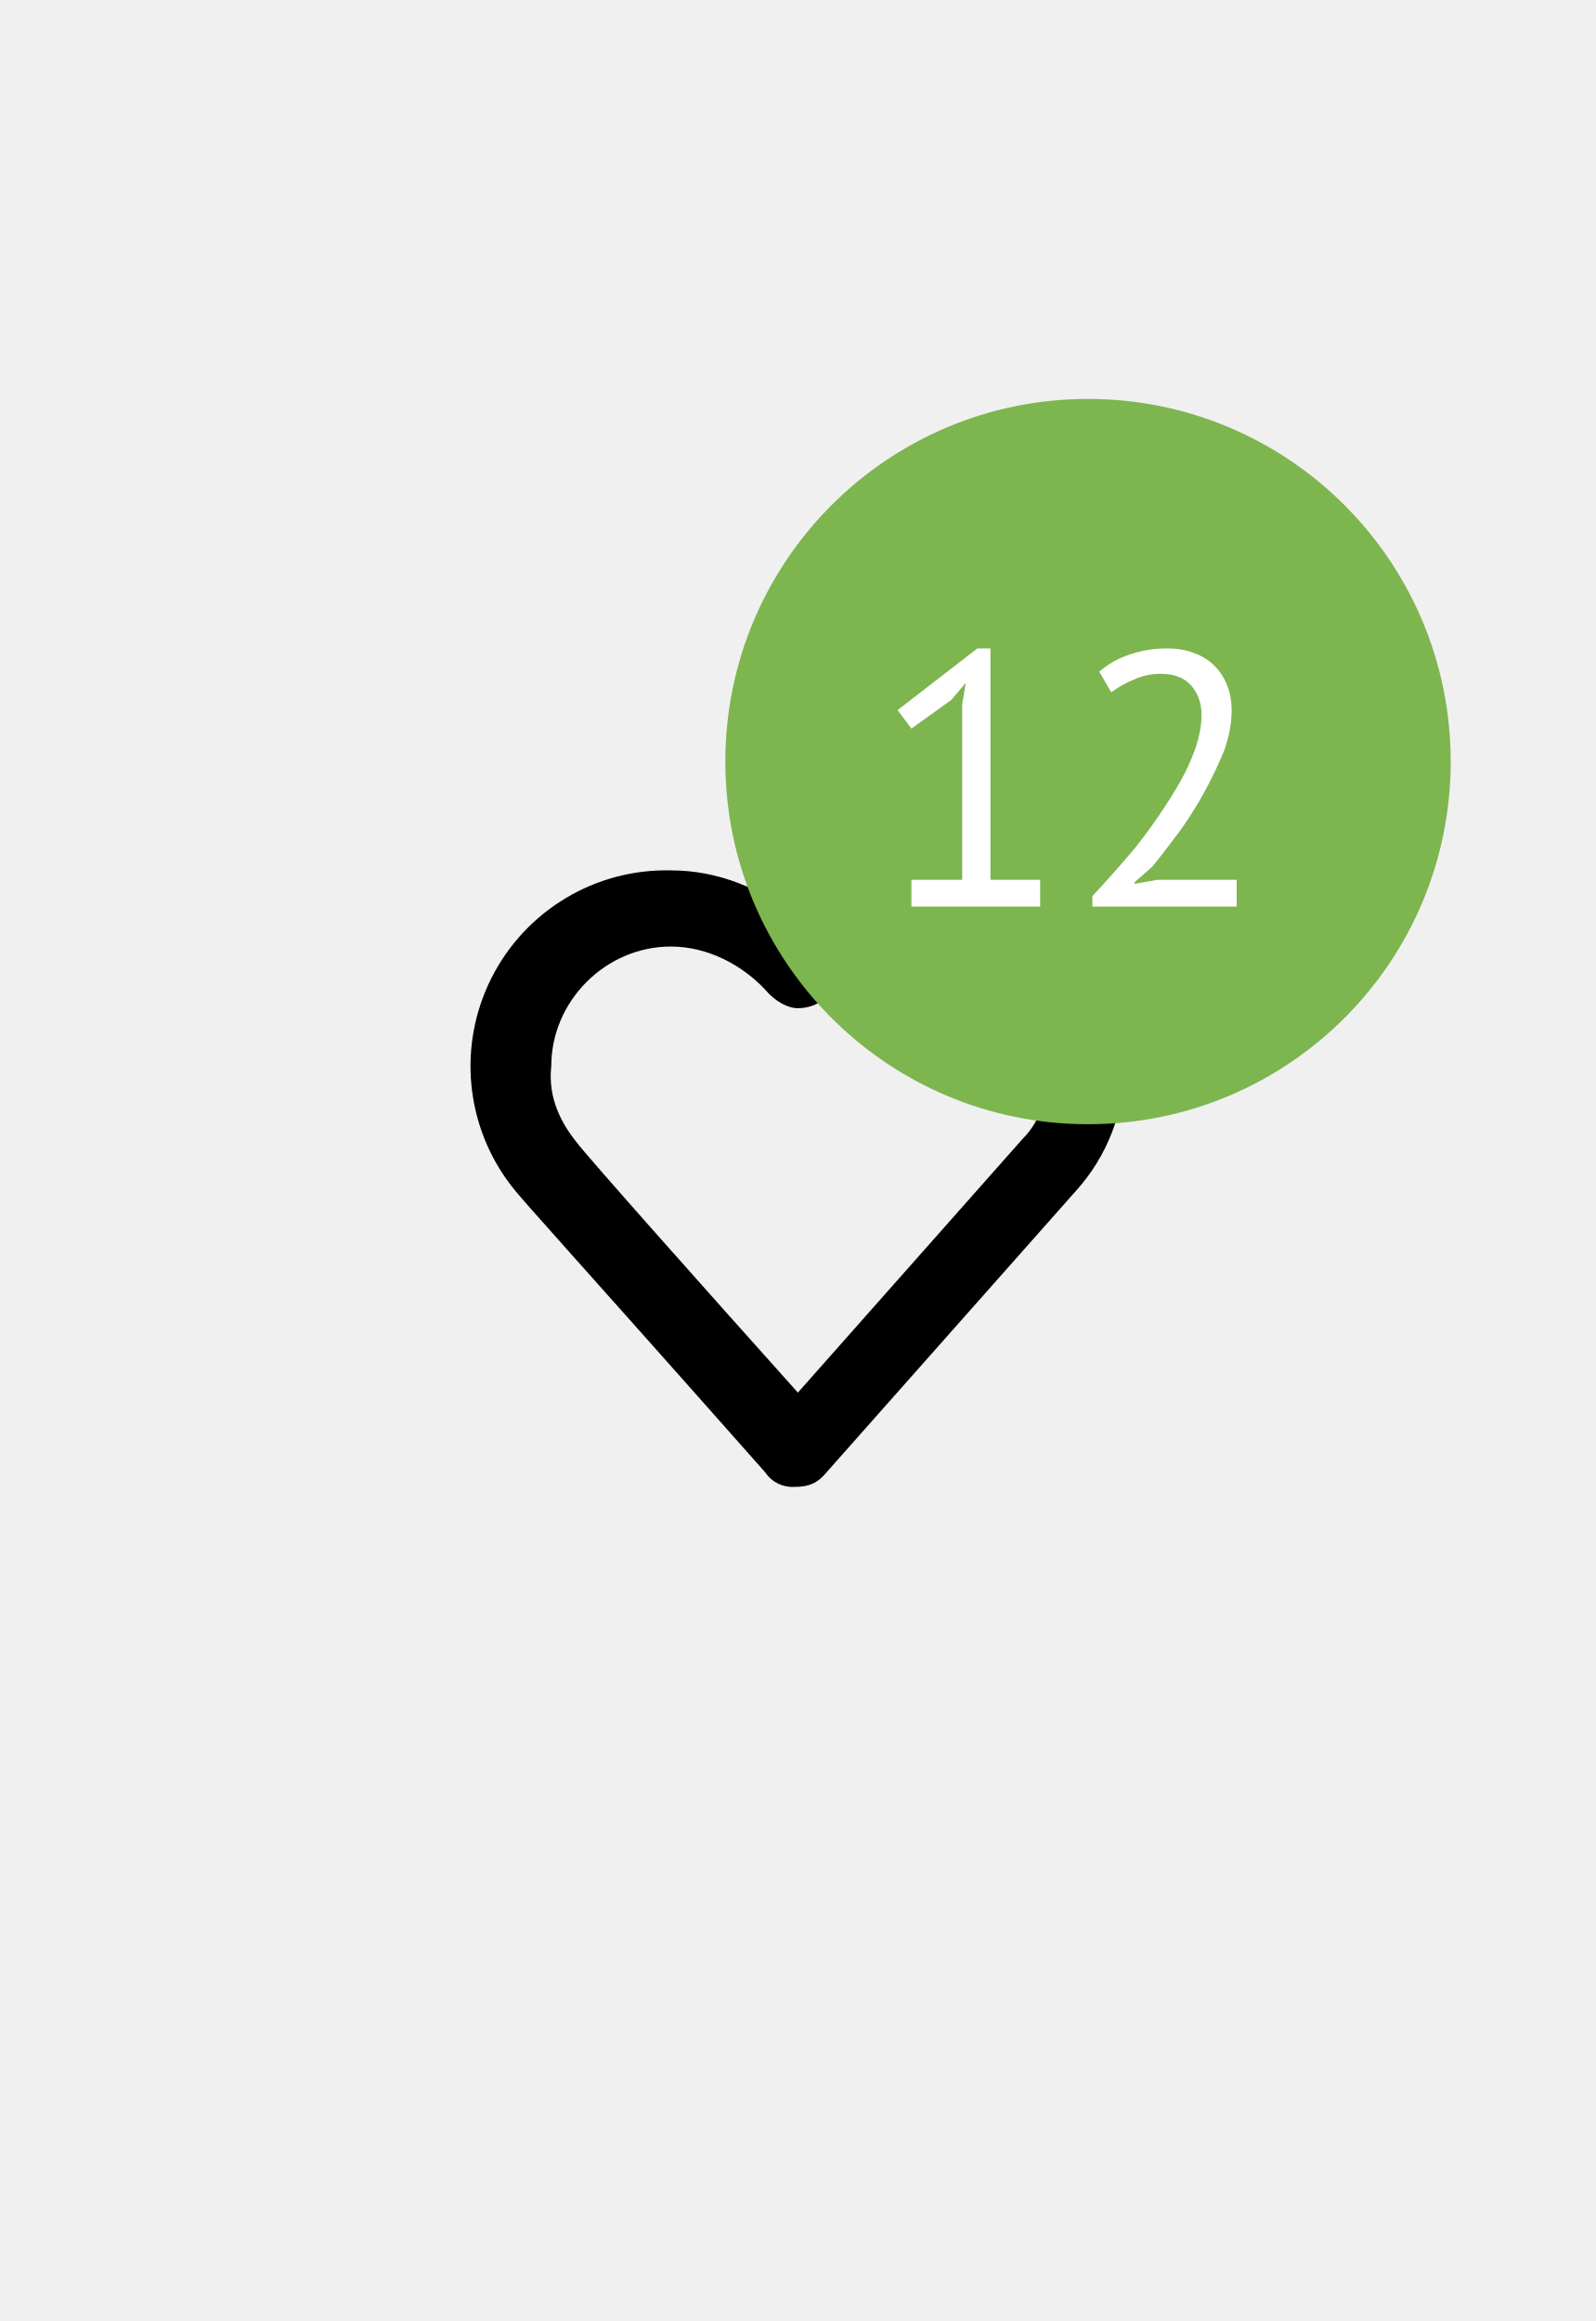
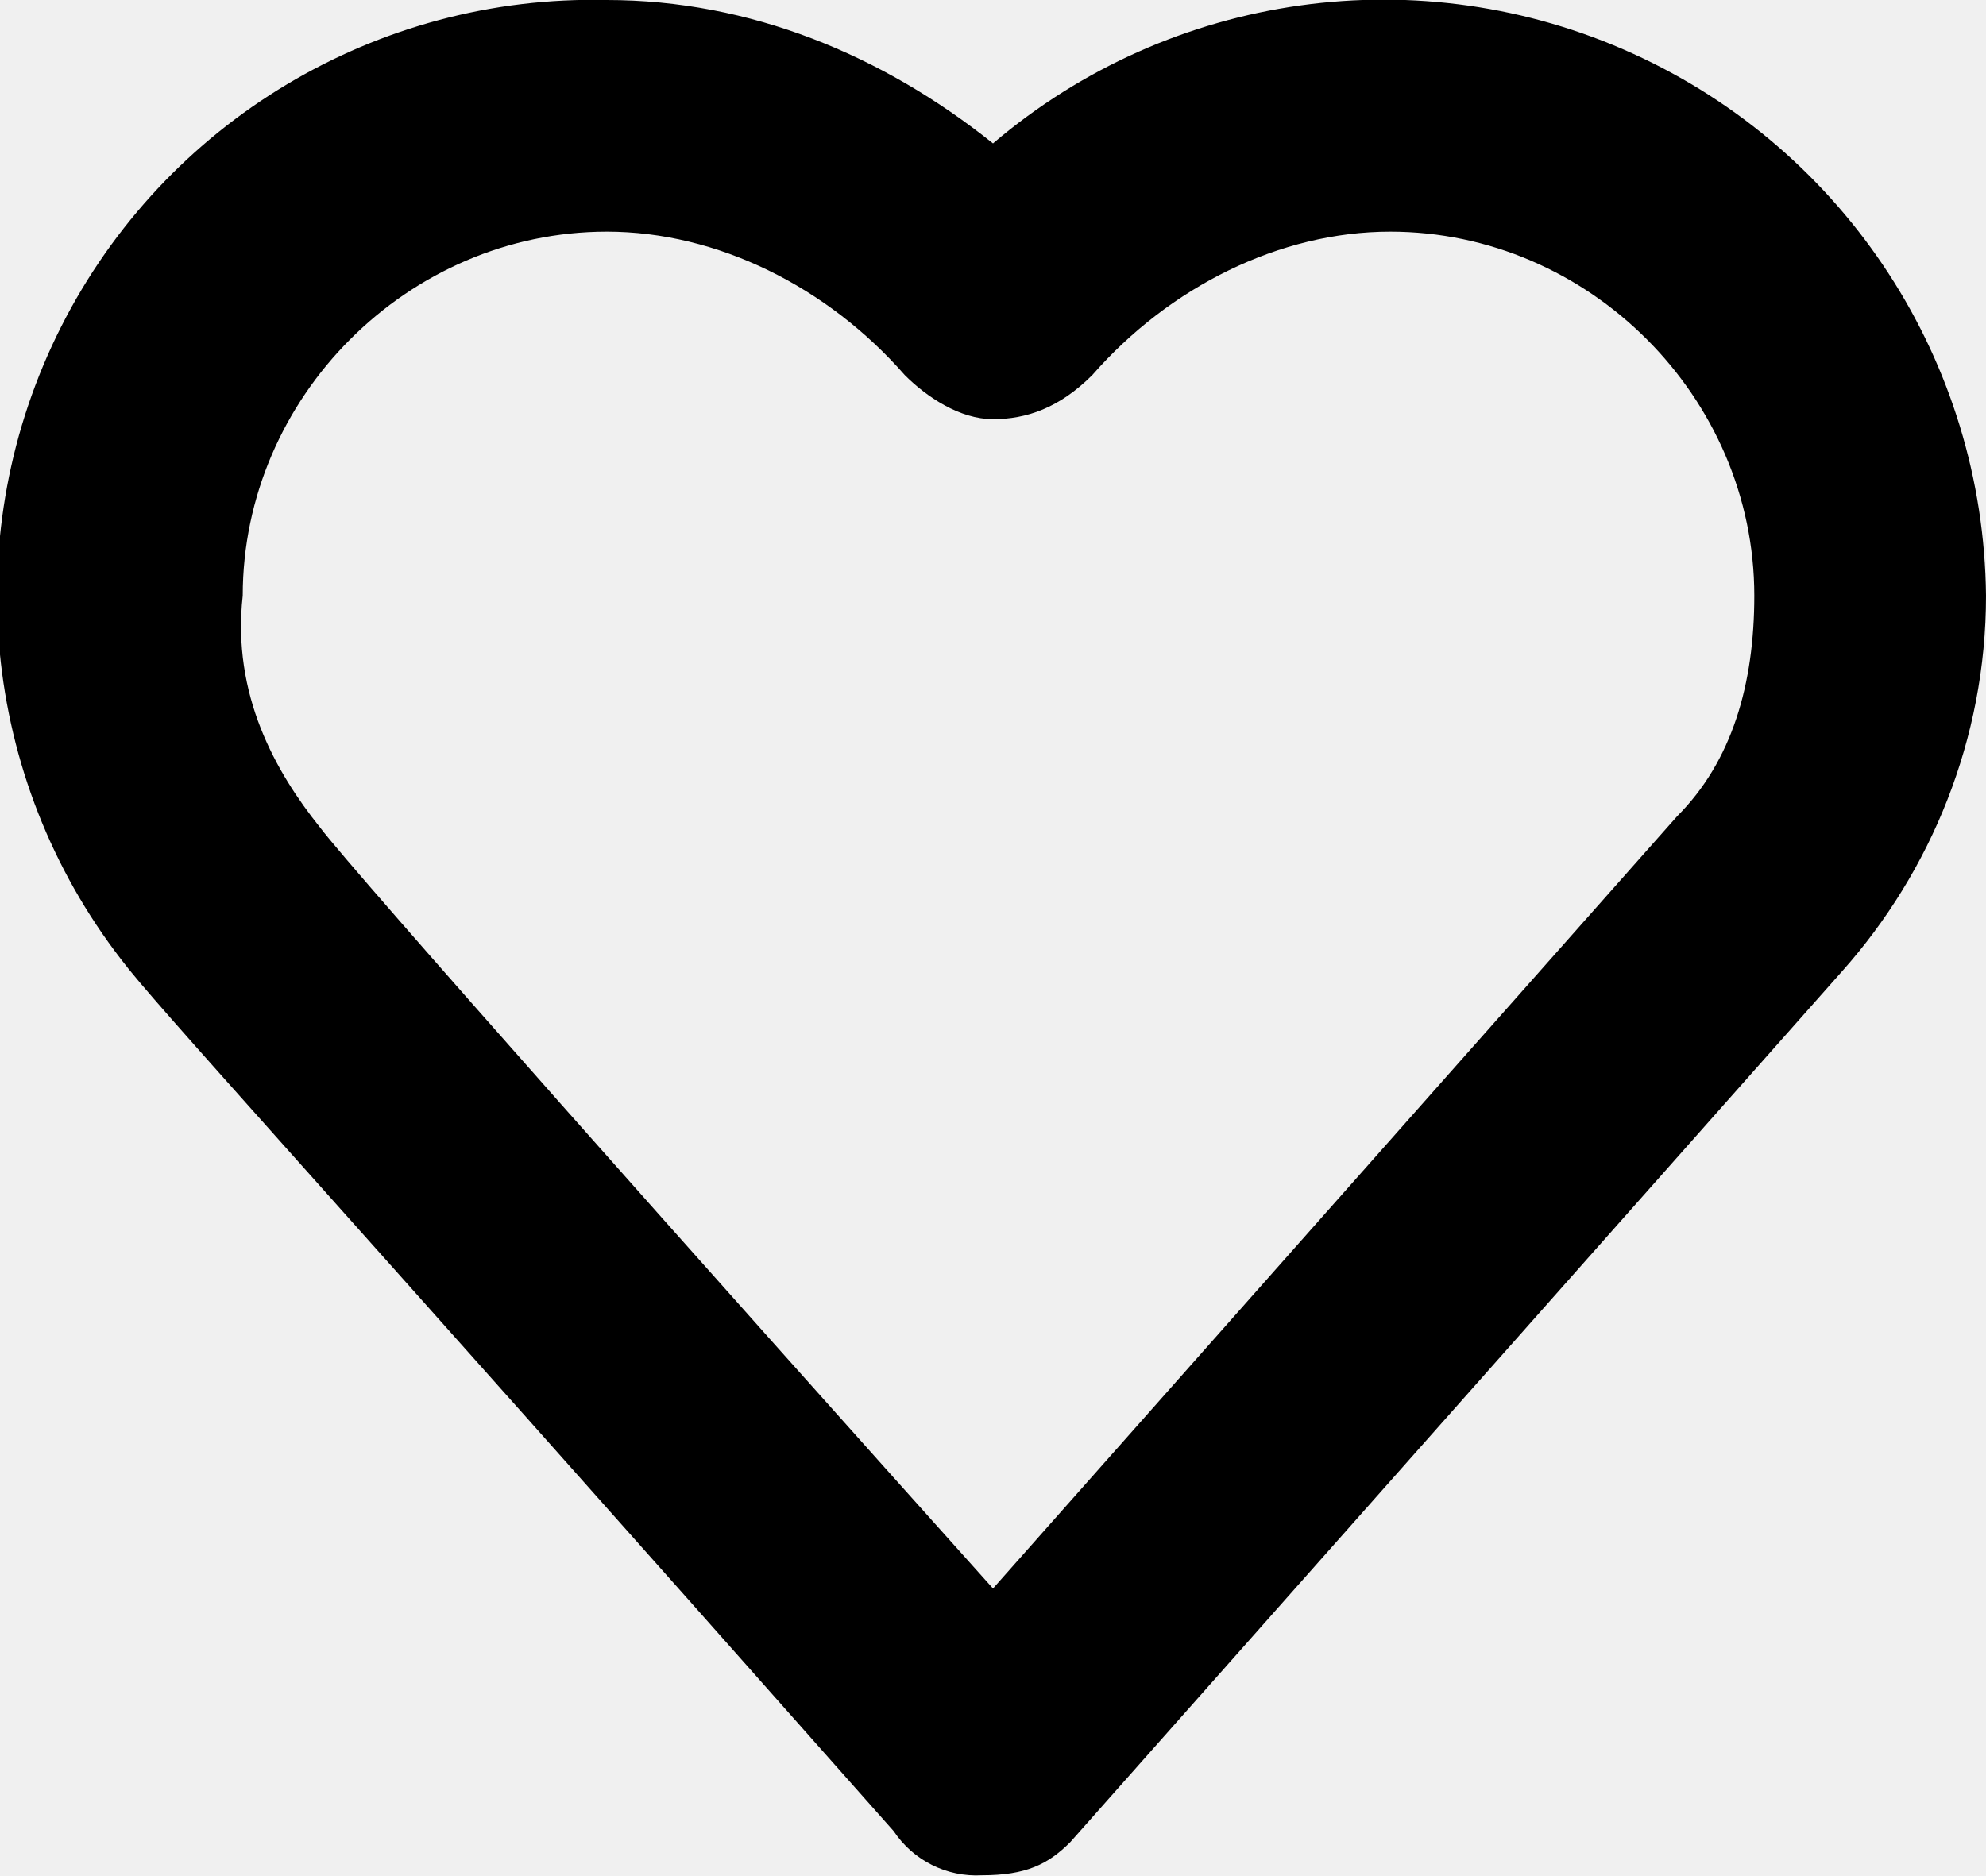
- <svg xmlns="http://www.w3.org/2000/svg" width="44" height="64" fill="none">
-   <path fill="#000" d="M21.9 41a.9.9 0 0 1-.8-.4c-5.4-6.1-6.7-7.5-7-7.9a5.4 5.4 0 0 1 4.4-8.7c1.3 0 2.5.5 3.5 1.3a5.46 5.46 0 0 1 9 4.1c0 1.3-.5 2.5-1.3 3.4l-7 7.9c-.2.2-.4.3-.8.3Zm-6-9.5c.3.4 3.5 4 6.1 6.9l6.2-7c.5-.5.7-1.2.7-2 0-1.8-1.5-3.3-3.3-3.3-1 0-2 .5-2.7 1.3-.3.3-.6.4-.9.4-.3 0-.6-.2-.8-.4-.7-.8-1.7-1.3-2.7-1.3-1.8 0-3.3 1.5-3.3 3.3-.1.9.3 1.6.7 2.1-.1 0-.1 0 0 0Z" />
-   <rect width="20" height="20" x="20" y="11" fill="#7DB54F" rx="10" />
-   <path fill="#fff" d="M25.13 24.26h1.4v-4.84l.1-.59-.4.47-1.1.79-.38-.51 2.2-1.7h.36v6.38h1.37V25h-3.55v-.74Zm8.83-4.67c0 .35-.07.72-.2 1.09a10.88 10.88 0 0 1-1.21 2.21c-.26.35-.52.69-.78 1.01l-.49.43v.04l.64-.11h2.18V25h-3.98v-.29a33.15 33.15 0 0 0 1.17-1.32 15.09 15.09 0 0 0 1.25-1.83c.18-.32.32-.64.43-.95.1-.31.16-.61.16-.89 0-.33-.1-.6-.28-.81-.19-.22-.47-.33-.85-.33-.25 0-.5.05-.74.16-.24.1-.45.22-.62.35l-.33-.57c.23-.2.51-.36.83-.47.32-.11.66-.17 1.03-.17.29 0 .54.04.76.13a1.5 1.5 0 0 1 .91.9c.08.2.12.43.12.68Z" />
+ <svg xmlns="http://www.w3.org/2000/svg" width="18" height="17" fill="none" viewBox="0 0 18 17">
+   <path fill="#000" d="M8.9 17a.9.9 0 0 1-.8-.4c-5.4-6.1-6.7-7.5-7-7.9A5.4 5.4 0 0 1 5.5 0C6.8 0 8 .5 9 1.3a5.46 5.46 0 0 1 9 4.1c0 1.3-.5 2.5-1.3 3.4l-7 7.9c-.2.2-.4.3-.8.3Zm-6-9.5c.3.4 3.5 4 6.1 6.9l6.2-7c.5-.5.7-1.2.7-2 0-1.8-1.5-3.3-3.3-3.3-1 0-2 .5-2.7 1.3-.3.3-.6.4-.9.4-.3 0-.6-.2-.8-.4-.7-.8-1.7-1.3-2.7-1.3-1.8 0-3.3 1.5-3.3 3.3-.1.9.3 1.6.7 2.1-.1 0-.1 0 0 0Z" />
</svg>
